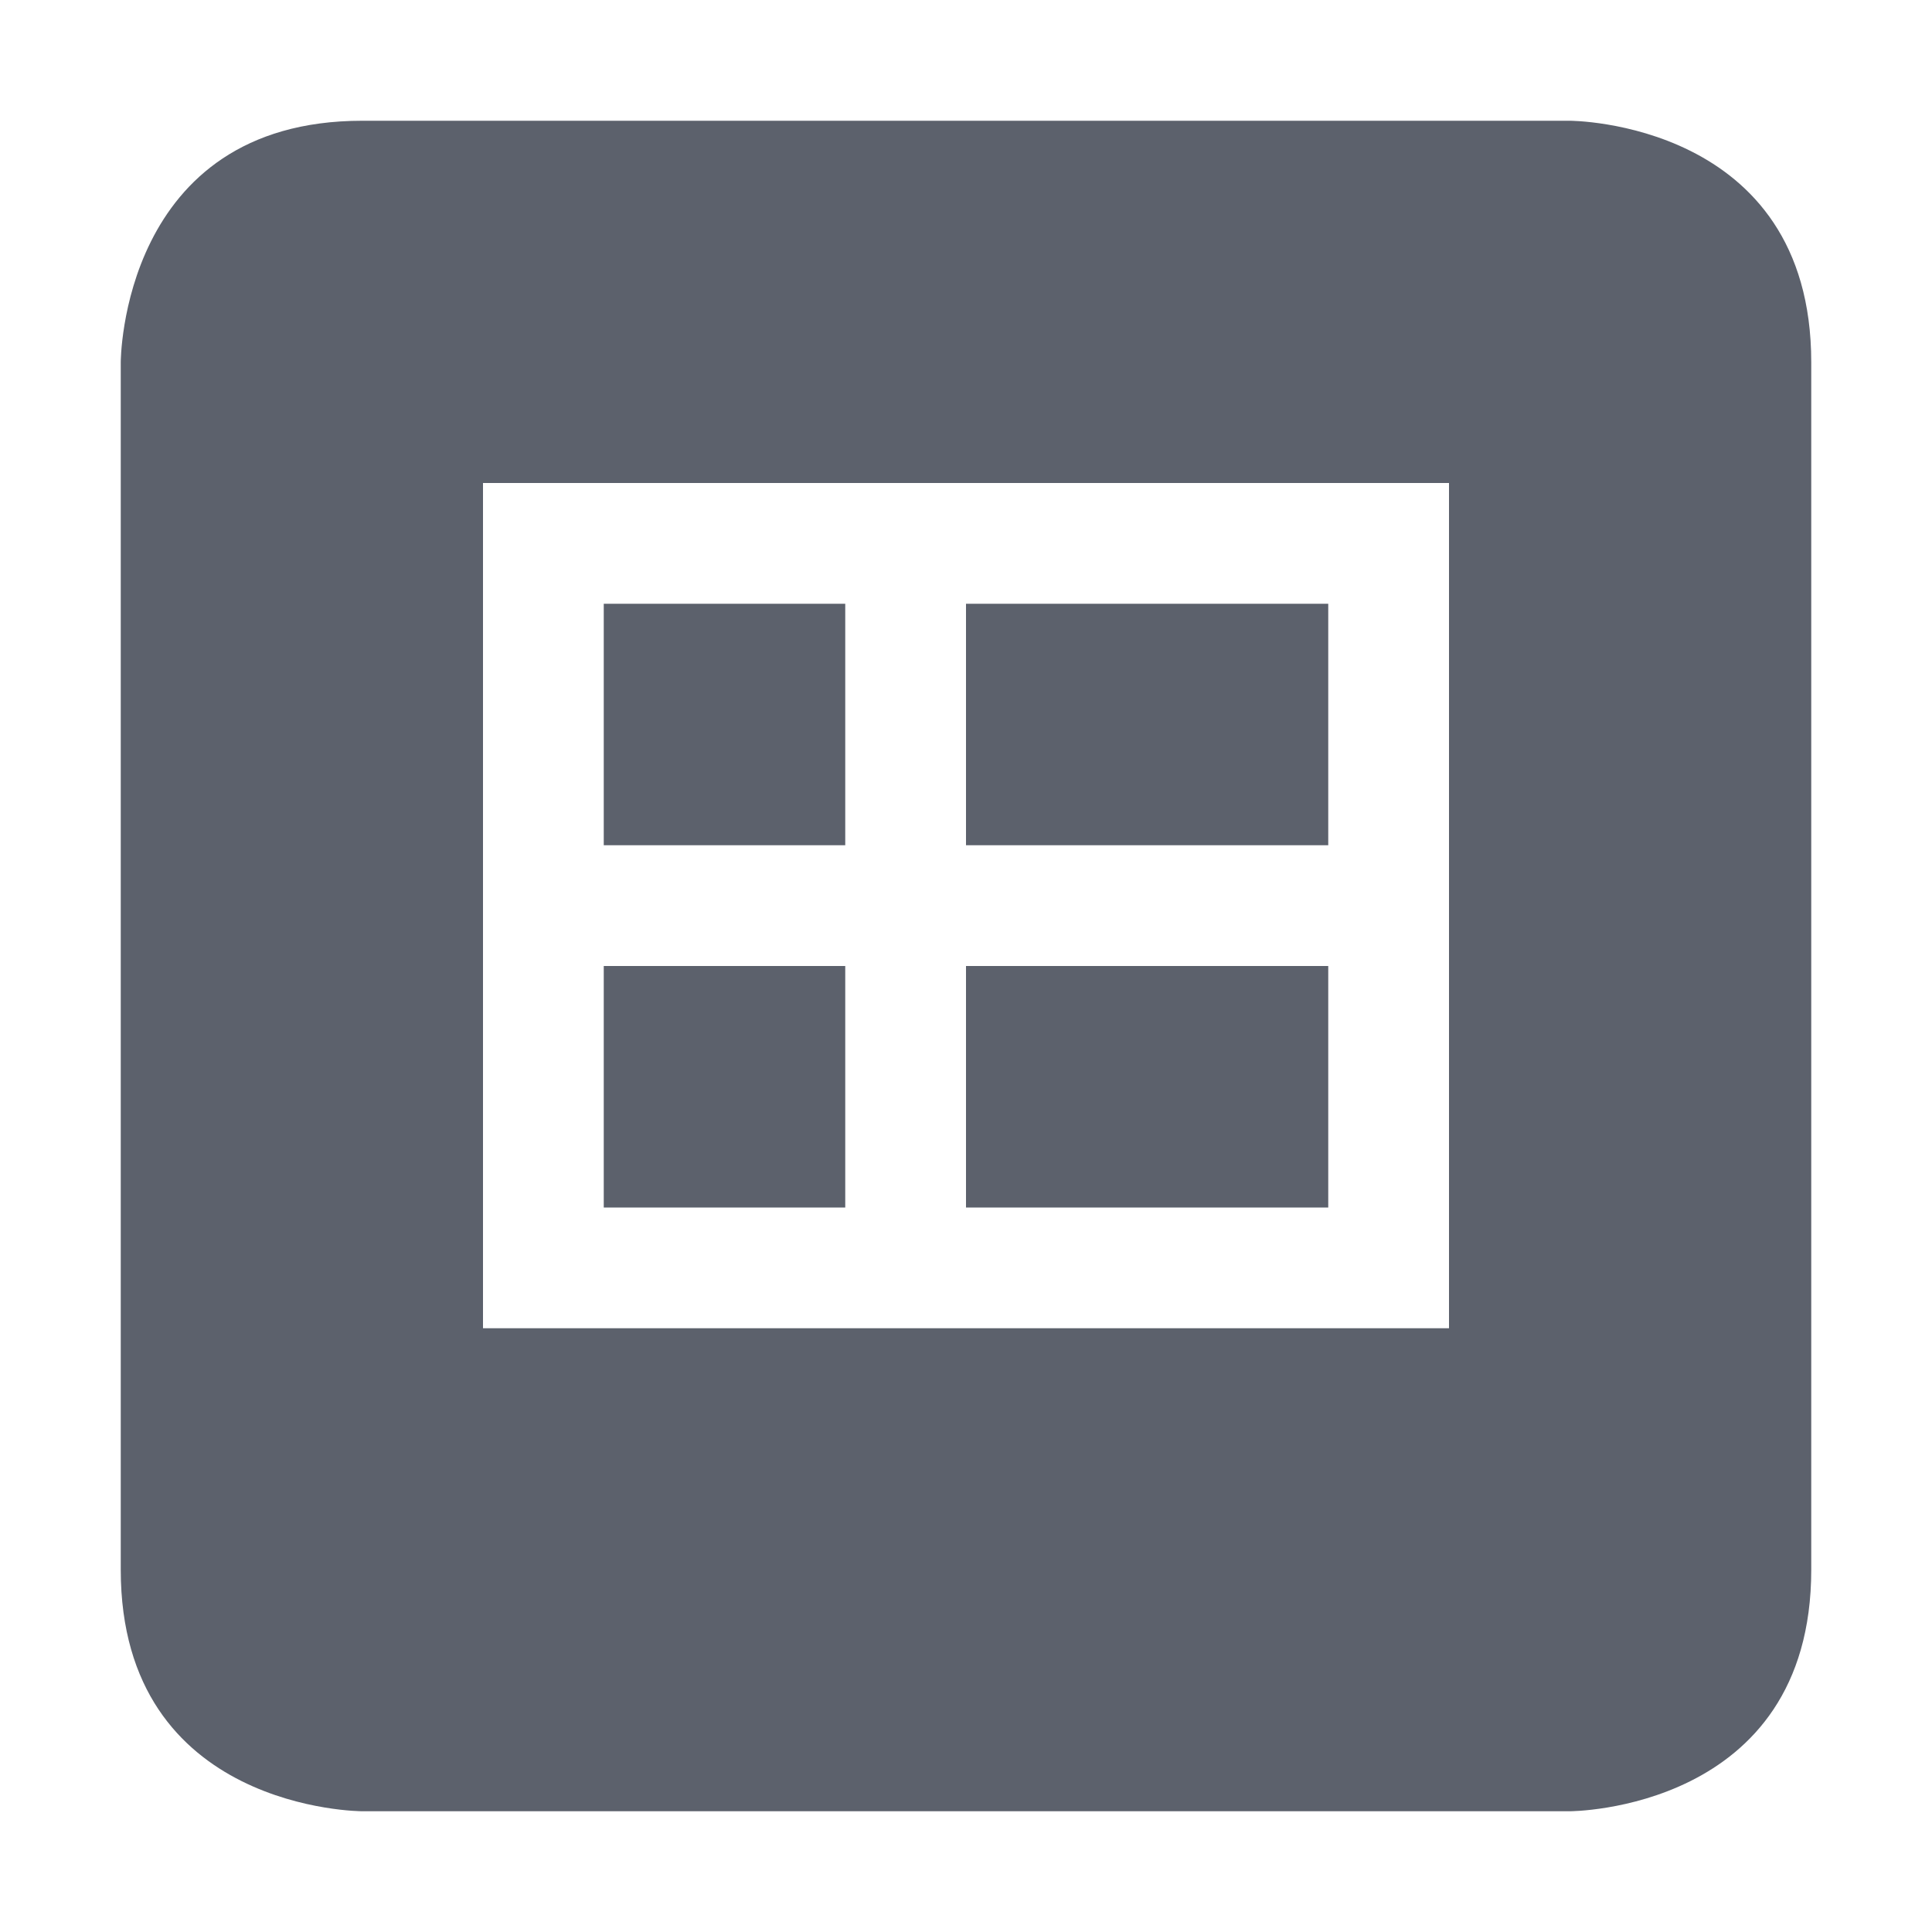
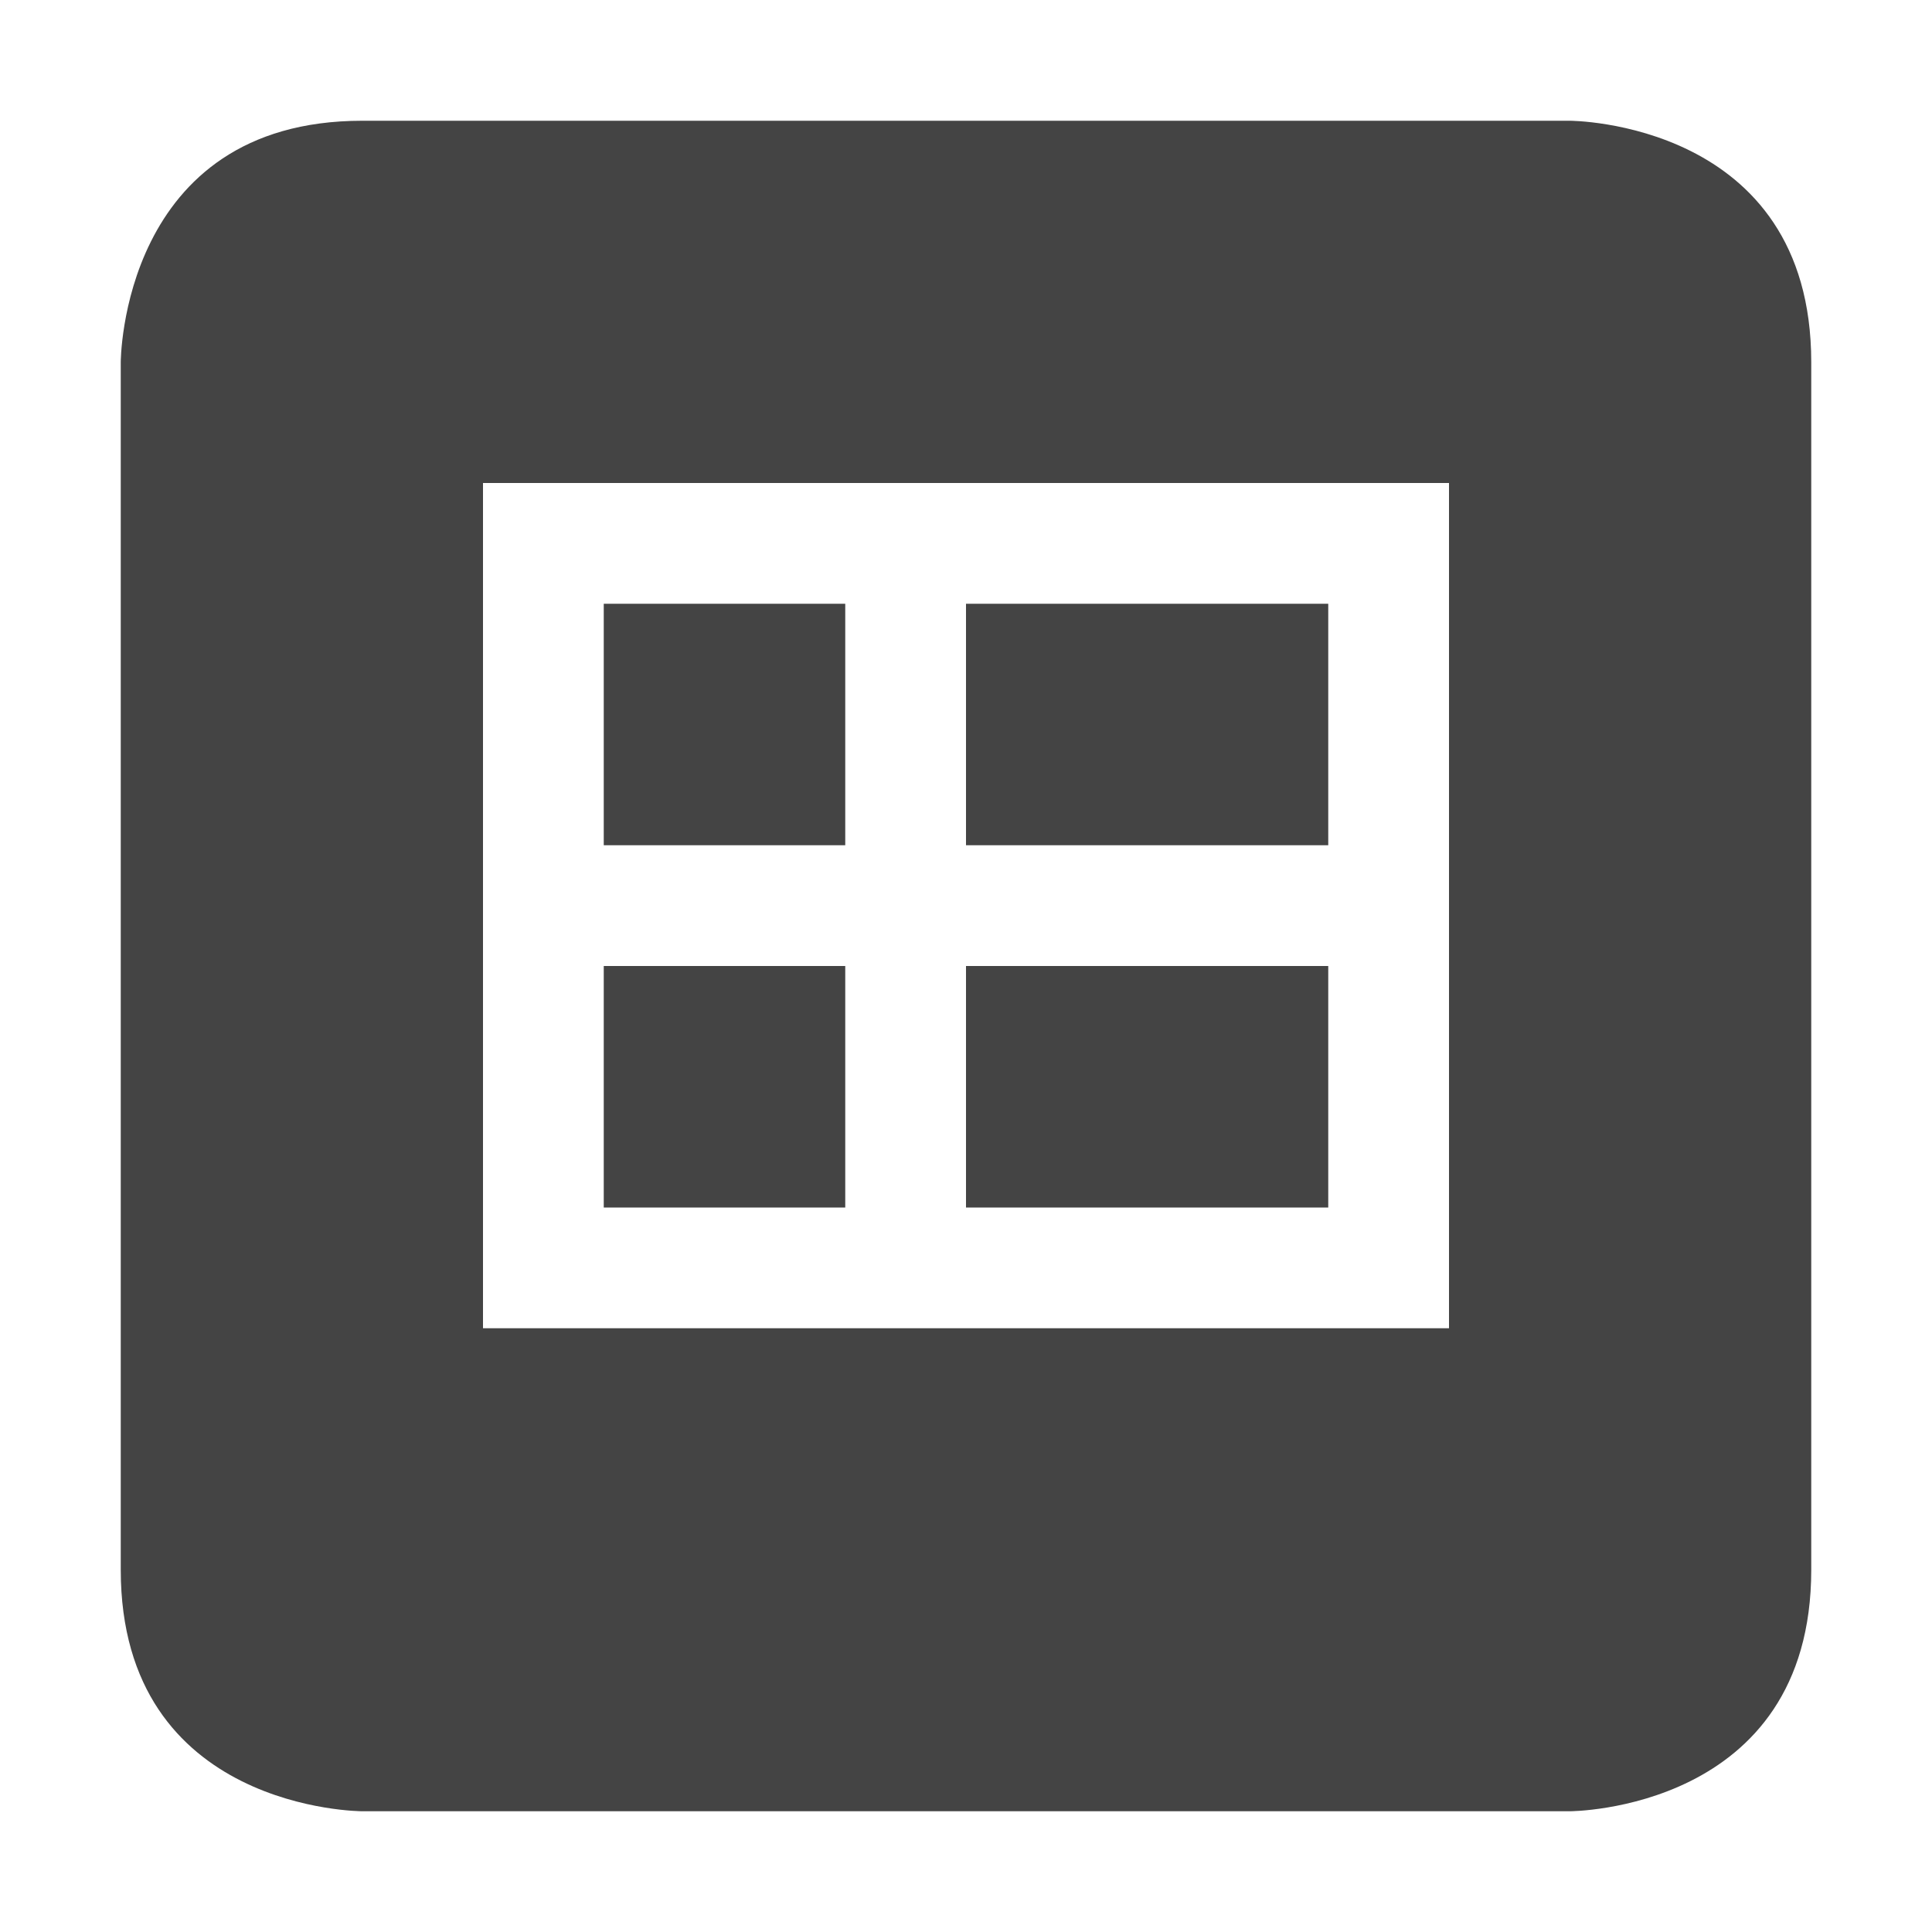
<svg xmlns="http://www.w3.org/2000/svg" width="16" height="16" version="1.1">
-   <path style="fill:#5c616c" d="M 3,1 C 1,1 1,3 1,3 V 13 C 1,15 3,15 3,15 H 13 C 13,15 15,15 15,13 V 3 C 15,1 13,1 13,1 Z M 4,4 H 12 V 11 H 4 Z M 5,5 V 7 H 7 V 5 Z M 8,5 V 7 H 11 V 5 Z M 5,8 V 10 H 7 V 8 Z M 8,8 V 10 H 11 V 8 Z" />
+   <path style="fill:#444444" d="M 3,1 C 1,1 1,3 1,3 V 13 C 1,15 3,15 3,15 H 13 C 13,15 15,15 15,13 V 3 C 15,1 13,1 13,1 Z M 4,4 H 12 V 11 H 4 Z M 5,5 V 7 H 7 V 5 Z M 8,5 V 7 H 11 V 5 Z M 5,8 V 10 H 7 V 8 Z M 8,8 V 10 H 11 V 8 Z" />
</svg>
